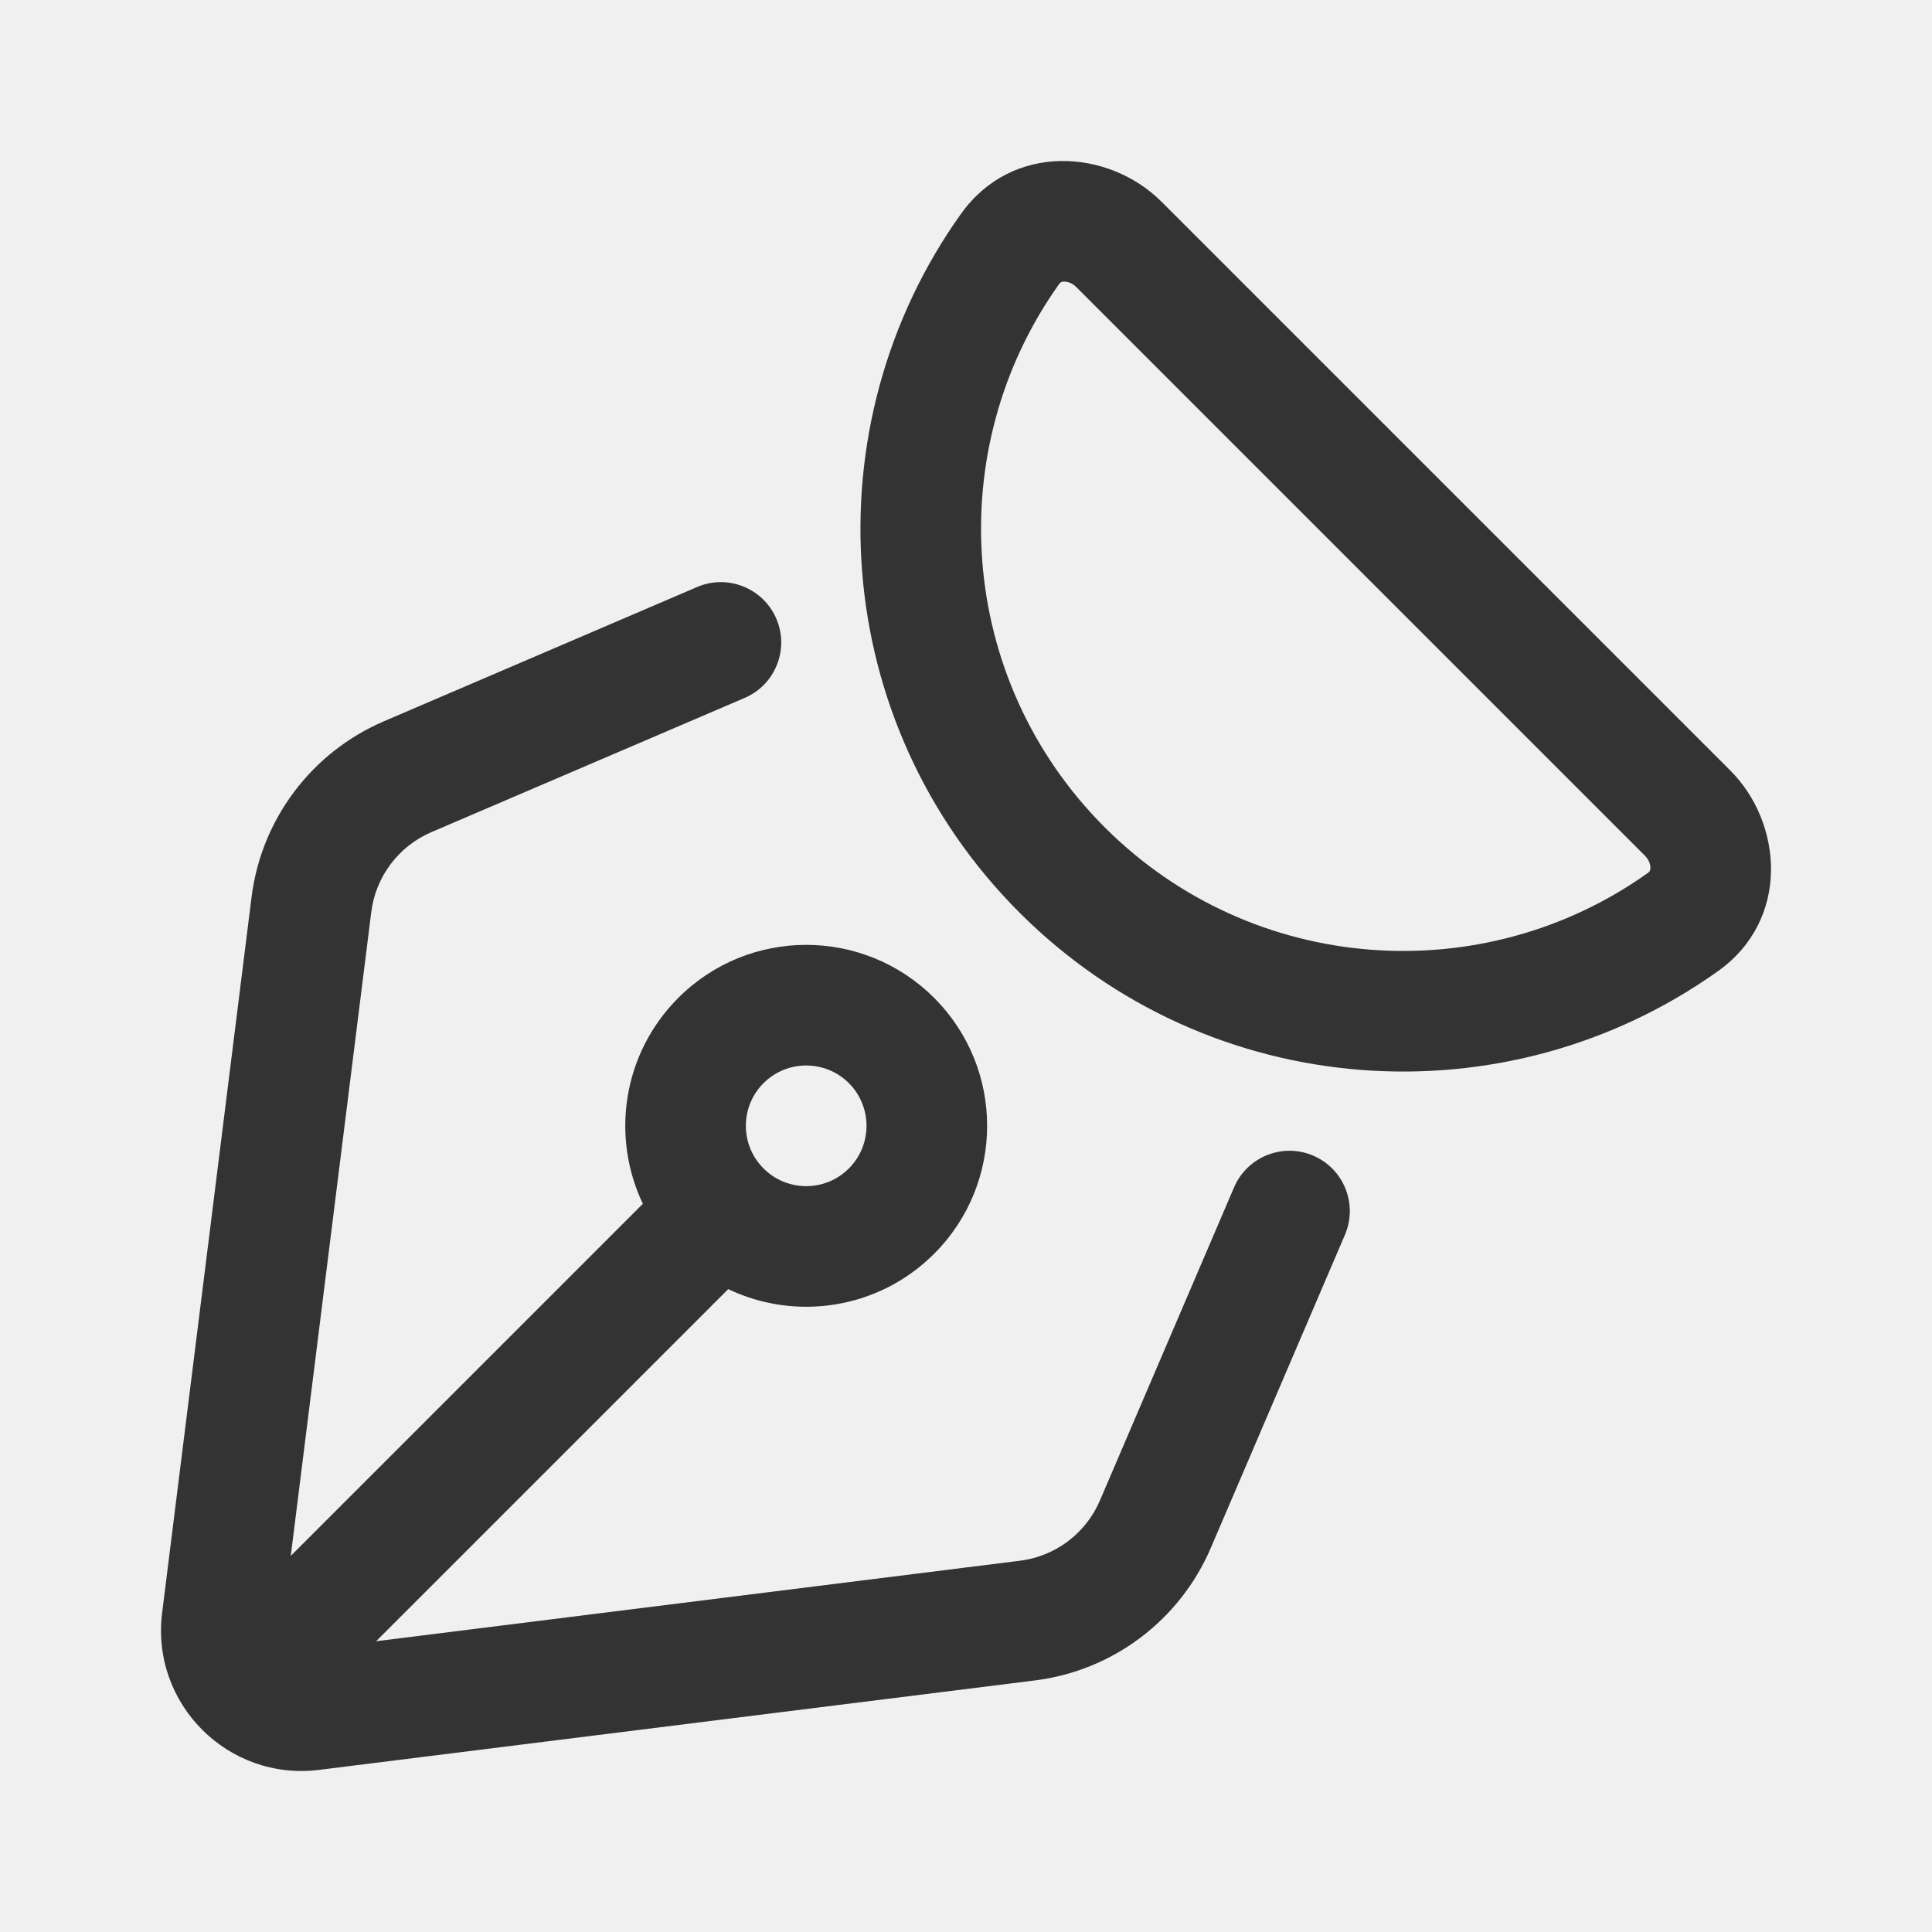
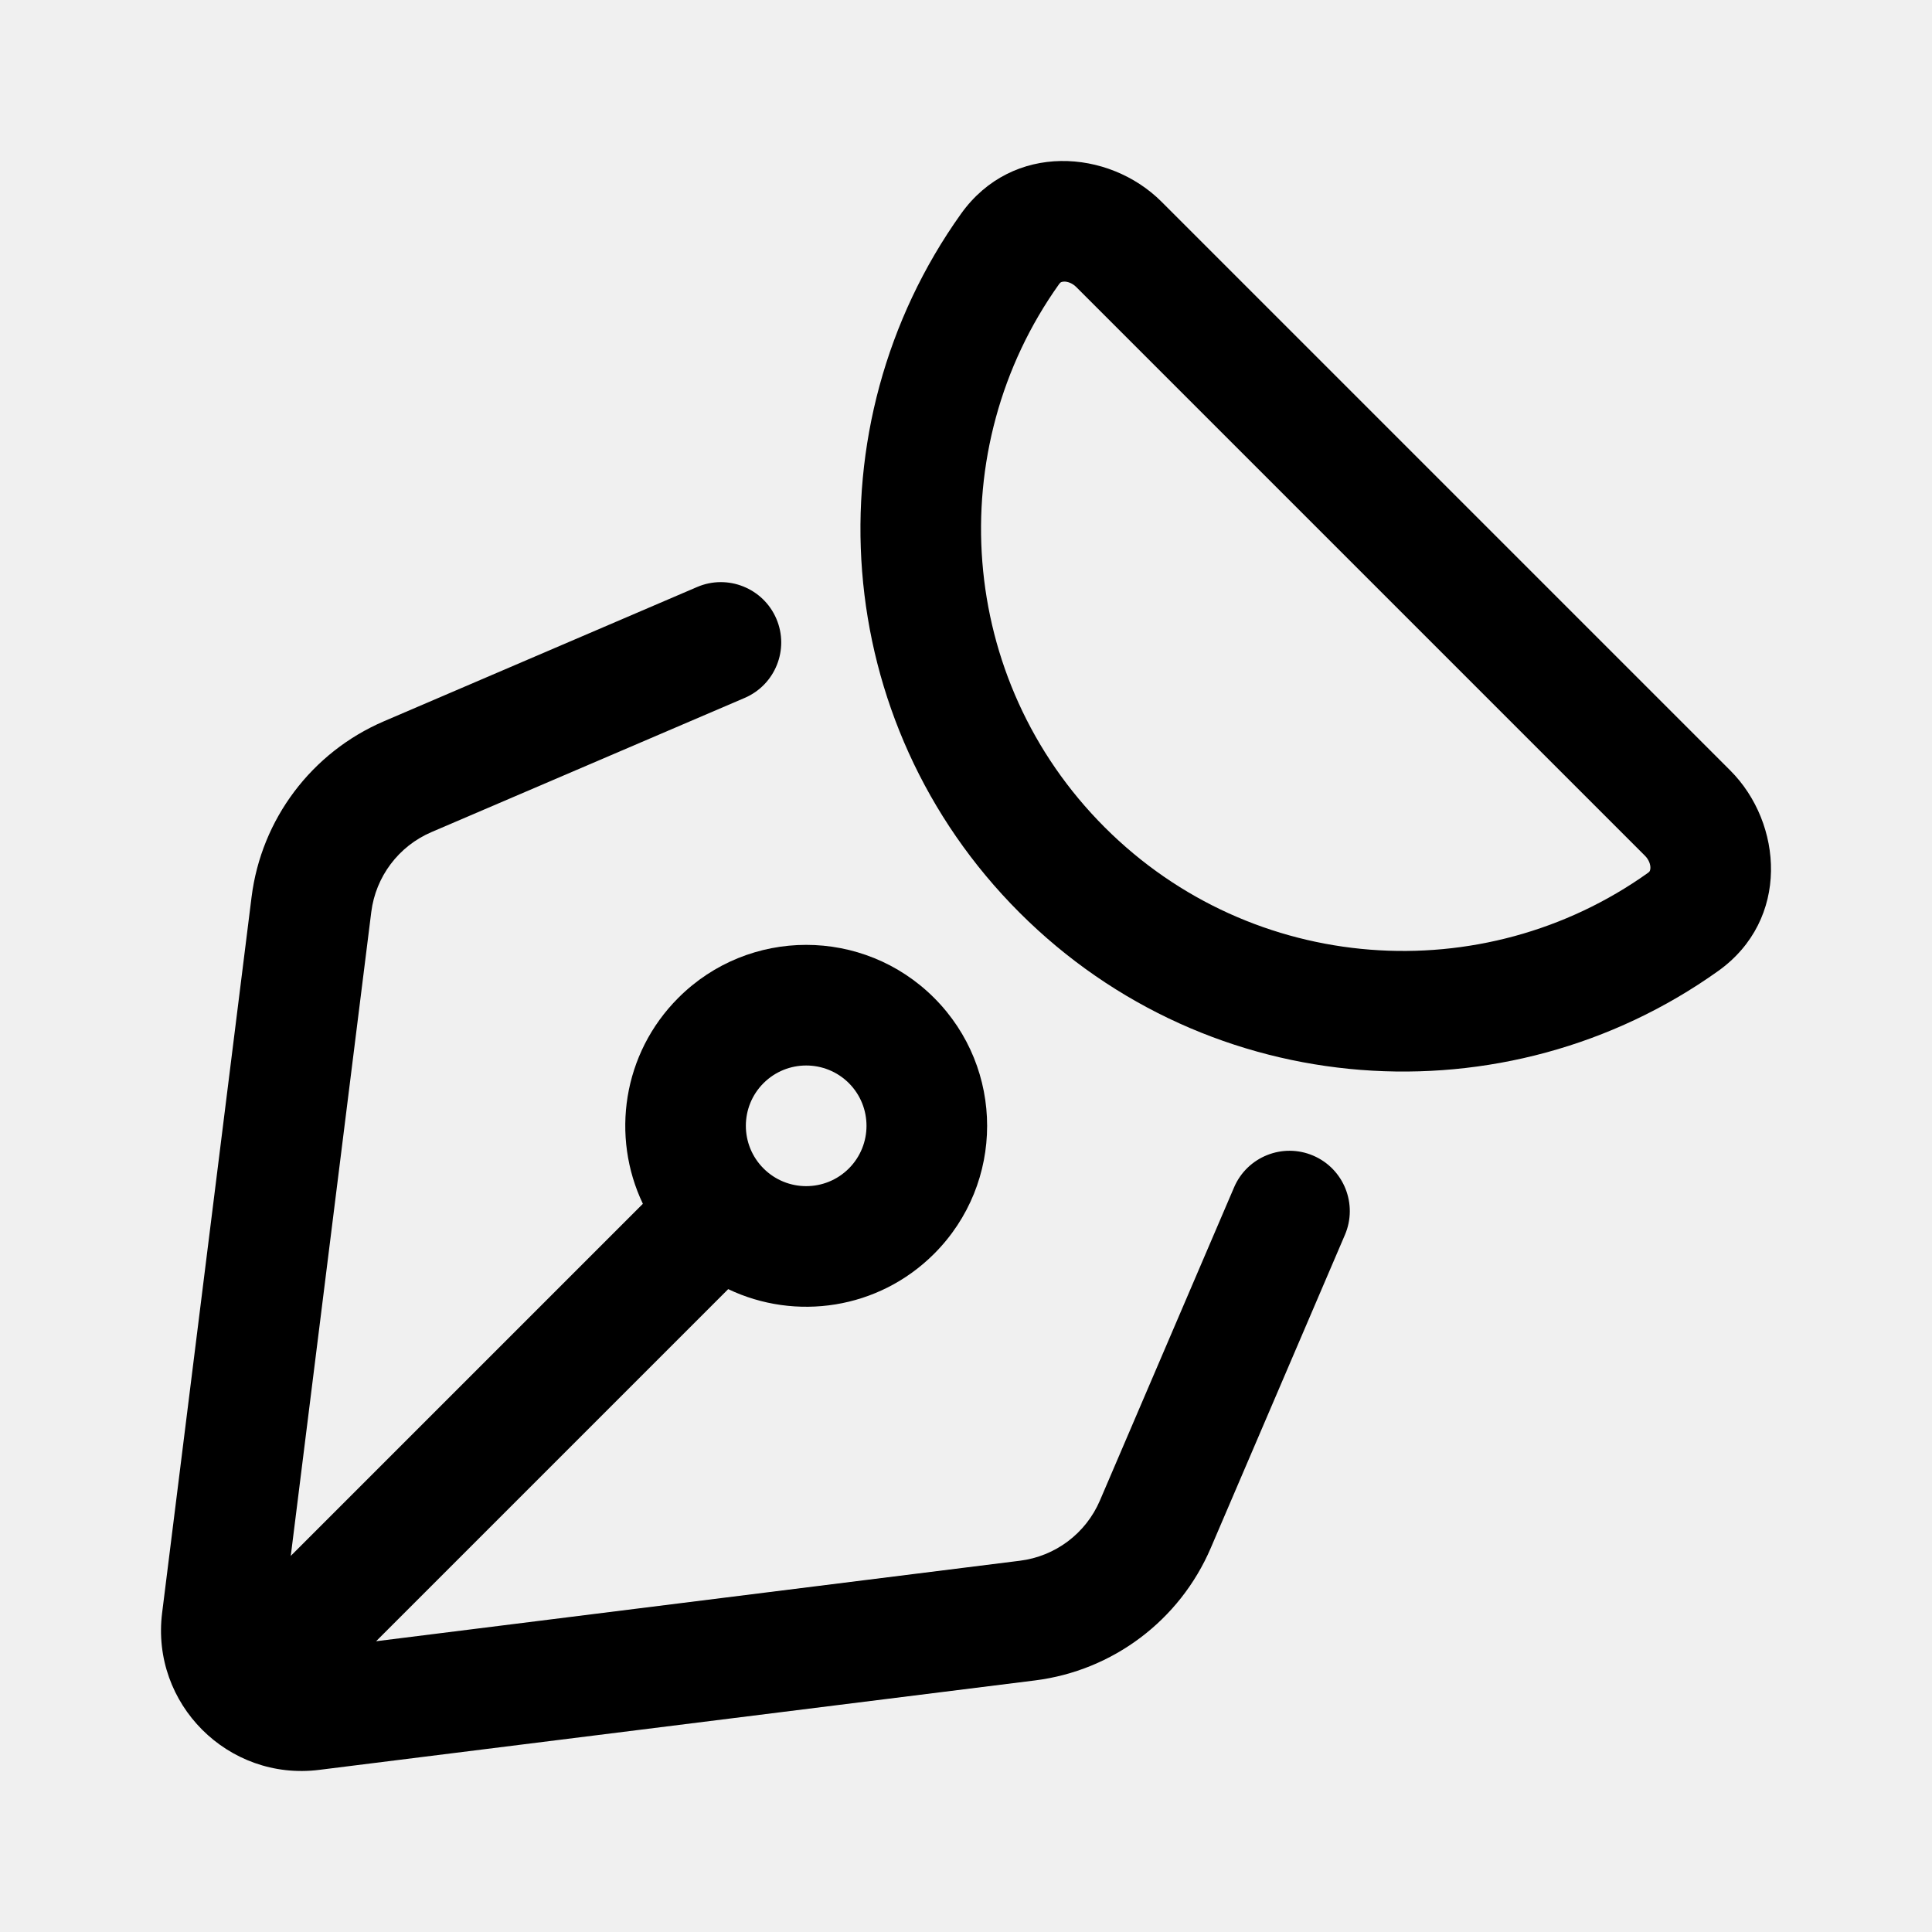
- <svg xmlns="http://www.w3.org/2000/svg" viewBox="0 0 24 24" fill="none">
+ <svg xmlns="http://www.w3.org/2000/svg" viewBox="0 0 24 24" fill="currentColor" data-slot="icon">
  <g clip-path="url(#clip0_2208_12310)">
-     <path d="M14.429 2.506C13.775 1.852 12.577 1.761 11.938 2.656C10.058 5.291 10.3 8.972 12.664 11.336C15.028 13.7 18.709 13.942 21.344 12.062C22.239 11.423 22.148 10.225 21.494 9.571L14.429 2.506ZM13.37 3.566L20.434 10.63C20.486 10.682 20.503 10.742 20.502 10.783C20.501 10.802 20.497 10.814 20.494 10.82C20.491 10.825 20.487 10.832 20.473 10.842C18.425 12.304 15.561 12.115 13.723 10.277C11.885 8.439 11.696 5.575 13.158 3.527C13.168 3.513 13.175 3.509 13.18 3.506C13.186 3.503 13.198 3.499 13.217 3.498C13.258 3.497 13.318 3.514 13.37 3.566Z" fill="#333333" />
-     <path d="M9.25 8.67C9.631 8.507 9.807 8.066 9.644 7.686C9.481 7.306 9.04 7.129 8.66 7.292L4.769 8.96C3.872 9.345 3.246 10.176 3.125 11.144L2.014 20.035C1.872 21.166 2.834 22.128 3.965 21.986L12.856 20.875C13.824 20.754 14.655 20.128 15.04 19.231L16.707 15.34C16.87 14.96 16.694 14.519 16.314 14.356C15.934 14.193 15.493 14.369 15.33 14.75L13.663 18.641C13.488 19.049 13.11 19.333 12.67 19.388L4.672 20.388L9.046 16.014C9.881 16.413 10.912 16.267 11.604 15.575C12.482 14.697 12.482 13.274 11.604 12.396C10.726 11.518 9.303 11.518 8.426 12.396C7.734 13.088 7.587 14.119 7.986 14.954L3.612 19.328L4.612 11.33C4.667 10.89 4.951 10.512 5.359 10.337L9.25 8.67ZM10.545 13.455C10.837 13.748 10.837 14.222 10.545 14.515C10.252 14.808 9.778 14.808 9.485 14.515C9.192 14.222 9.192 13.748 9.485 13.455C9.778 13.163 10.252 13.163 10.545 13.455Z" fill="#333333" />
+     <path d="M14.429 2.506C13.775 1.852 12.577 1.761 11.938 2.656C10.058 5.291 10.3 8.972 12.664 11.336C15.028 13.7 18.709 13.942 21.344 12.062C22.239 11.423 22.148 10.225 21.494 9.571L14.429 2.506ZM13.37 3.566L20.434 10.63C20.486 10.682 20.503 10.742 20.502 10.783C20.501 10.802 20.497 10.814 20.494 10.82C20.491 10.825 20.487 10.832 20.473 10.842C18.425 12.304 15.561 12.115 13.723 10.277C11.885 8.439 11.696 5.575 13.158 3.527C13.168 3.513 13.175 3.509 13.18 3.506C13.186 3.503 13.198 3.499 13.217 3.498C13.258 3.497 13.318 3.514 13.37 3.566Z" />
+     <path d="M9.25 8.67C9.631 8.507 9.807 8.066 9.644 7.686C9.481 7.306 9.04 7.129 8.66 7.292L4.769 8.96C3.872 9.345 3.246 10.176 3.125 11.144L2.014 20.035C1.872 21.166 2.834 22.128 3.965 21.986L12.856 20.875C13.824 20.754 14.655 20.128 15.04 19.231L16.707 15.34C16.87 14.96 16.694 14.519 16.314 14.356C15.934 14.193 15.493 14.369 15.33 14.75L13.663 18.641C13.488 19.049 13.11 19.333 12.67 19.388L4.672 20.388L9.046 16.014C9.881 16.413 10.912 16.267 11.604 15.575C12.482 14.697 12.482 13.274 11.604 12.396C10.726 11.518 9.303 11.518 8.426 12.396C7.734 13.088 7.587 14.119 7.986 14.954L3.612 19.328L4.612 11.33C4.667 10.89 4.951 10.512 5.359 10.337L9.25 8.67ZM10.545 13.455C10.837 13.748 10.837 14.222 10.545 14.515C10.252 14.808 9.778 14.808 9.485 14.515C9.192 14.222 9.192 13.748 9.485 13.455C9.778 13.163 10.252 13.163 10.545 13.455Z" />
  </g>
  <defs>
    <clipPath id="clip0_2208_12310">
-       <rect width="24" height="24" fill="white" />
+       <rect width="24" height="24" />
    </clipPath>
  </defs>
</svg>
